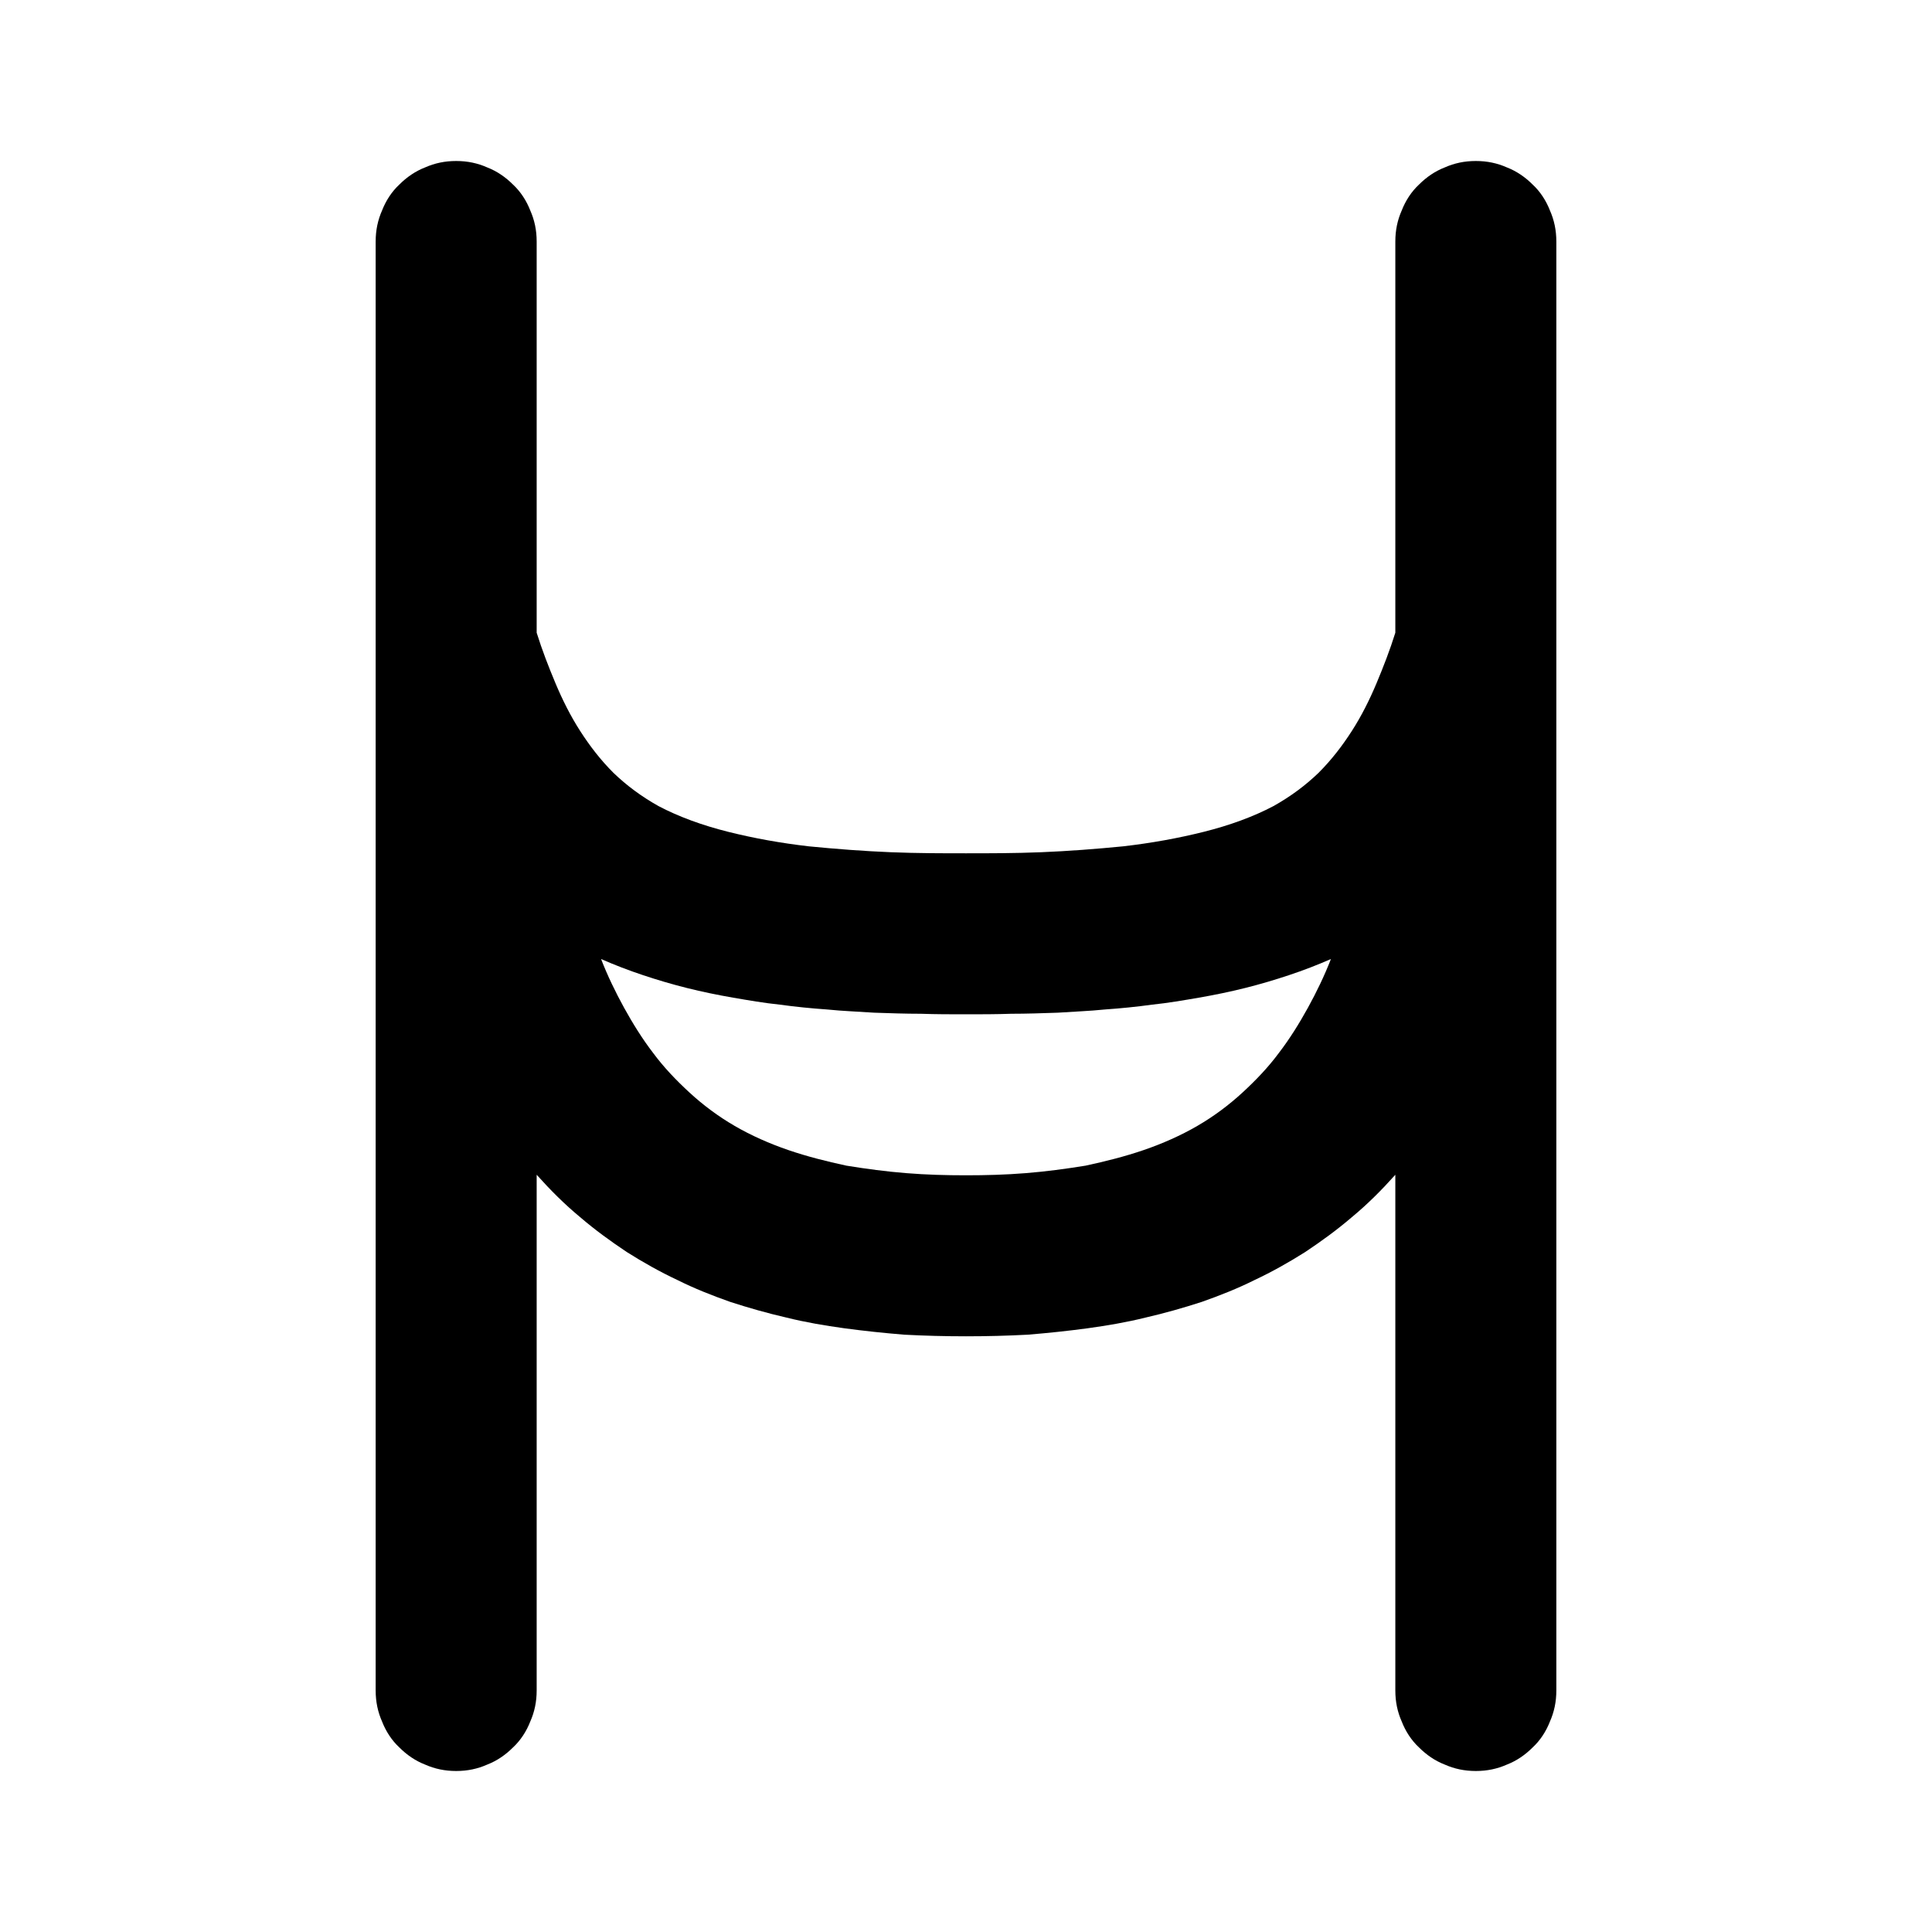
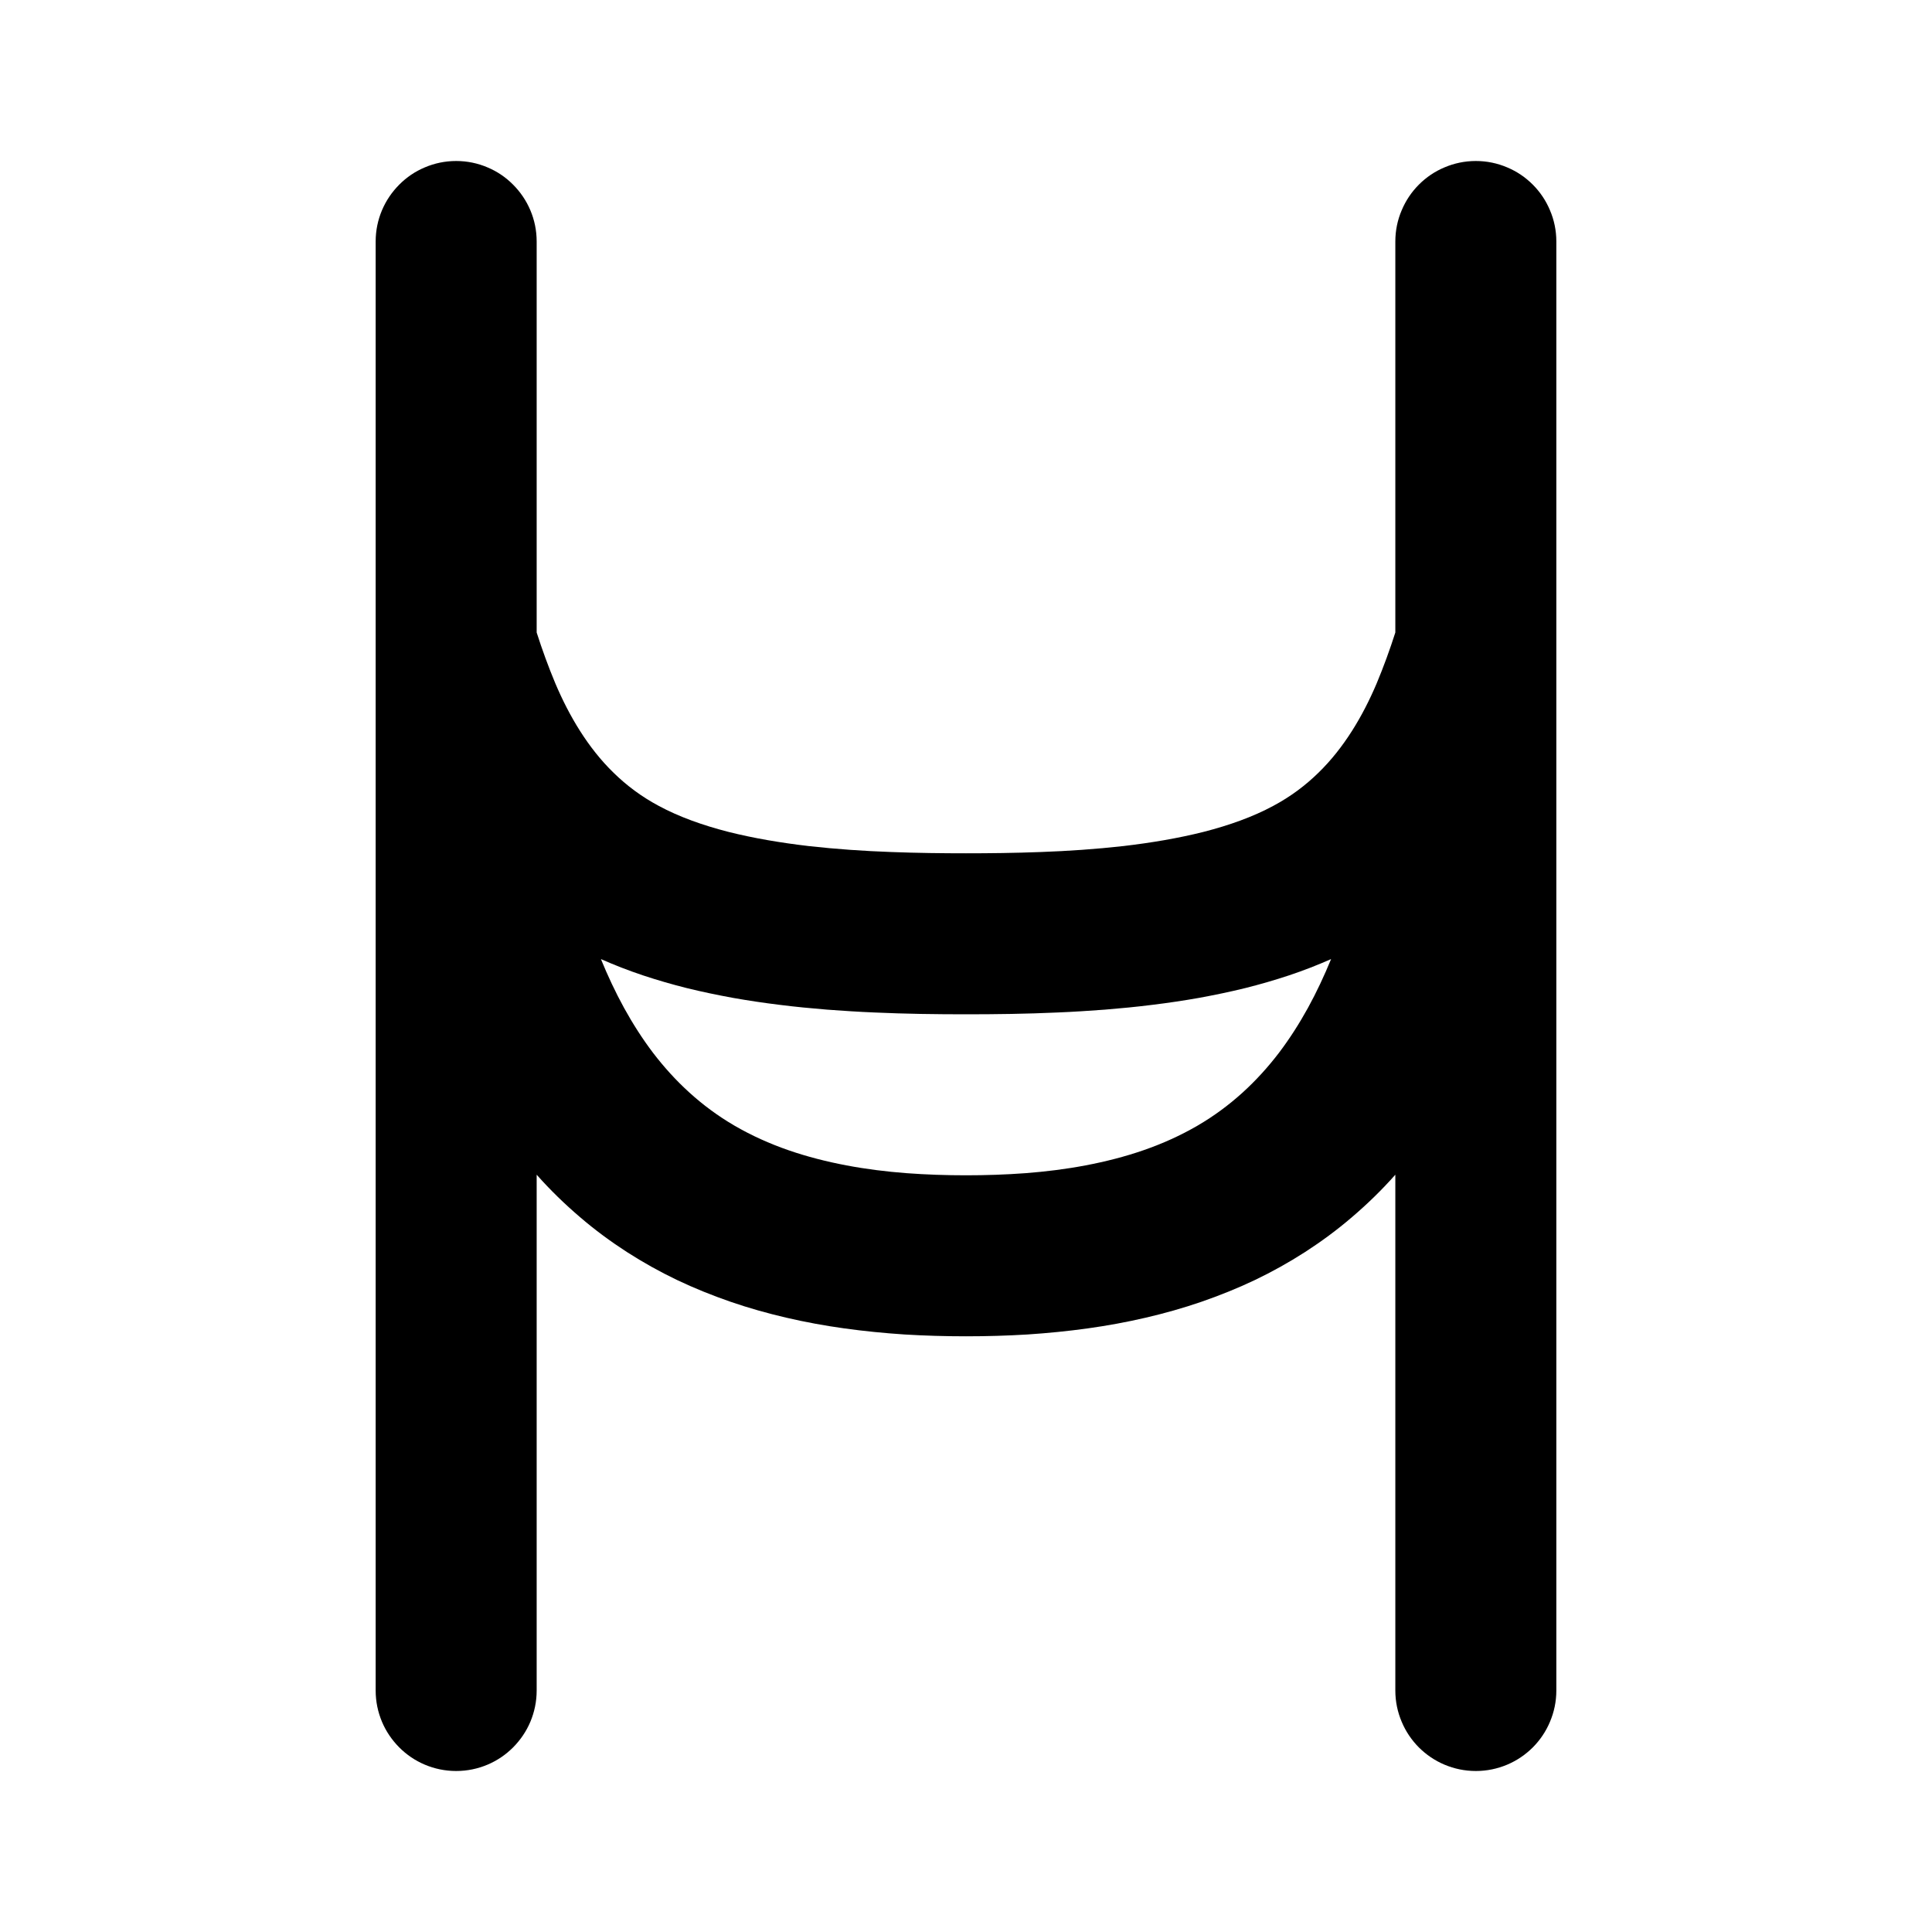
<svg xmlns="http://www.w3.org/2000/svg" width="36" height="36" viewBox="0 0 36 36" role="img" aria-label="Hersir">
-   <path fill="#000000" d="M7 4.5C7 4.29 7.04 4.1 7.12 3.92C7.19 3.74 7.3 3.57 7.44 3.44C7.58 3.3 7.74 3.19 7.92 3.12C8.1 3.04 8.29 3 8.5 3C8.71 3 8.9 3.04 9.08 3.12C9.26 3.19 9.42 3.3 9.56 3.44C9.7 3.57 9.81 3.74 9.88 3.92C9.96 4.1 10 4.29 10 4.5L10 11.79C10.1 12.11 10.22 12.42 10.35 12.73C10.48 13.04 10.63 13.34 10.81 13.62C10.99 13.9 11.19 14.16 11.43 14.4C11.68 14.64 11.95 14.84 12.27 15.02C12.65 15.22 13.09 15.38 13.57 15.5C14.05 15.62 14.55 15.71 15.07 15.77C15.58 15.82 16.1 15.86 16.6 15.88C17.1 15.9 17.57 15.9 18 15.9C18.43 15.9 18.9 15.9 19.4 15.88C19.9 15.86 20.42 15.82 20.93 15.77C21.45 15.71 21.95 15.62 22.43 15.5C22.91 15.38 23.35 15.22 23.73 15.02C24.05 14.84 24.32 14.64 24.57 14.4C24.81 14.16 25.01 13.9 25.19 13.62C25.37 13.34 25.52 13.04 25.65 12.73C25.78 12.42 25.9 12.11 26 11.79L26 4.5C26 4.29 26.04 4.1 26.12 3.92C26.19 3.74 26.3 3.57 26.44 3.44C26.58 3.3 26.74 3.19 26.92 3.12C27.1 3.04 27.29 3 27.5 3C27.71 3 27.9 3.04 28.08 3.12C28.26 3.19 28.42 3.3 28.56 3.44C28.7 3.57 28.81 3.74 28.88 3.92C28.96 4.1 29 4.29 29 4.5L29 31.5C29 31.71 28.96 31.9 28.88 32.08C28.81 32.26 28.7 32.43 28.56 32.56C28.42 32.7 28.26 32.81 28.08 32.88C27.9 32.96 27.71 33 27.5 33C27.29 33 27.1 32.96 26.92 32.88C26.74 32.81 26.58 32.7 26.44 32.56C26.3 32.43 26.19 32.26 26.12 32.08C26.04 31.9 26 31.71 26 31.5L26 21.89C25.74 22.18 25.48 22.44 25.19 22.68C24.91 22.92 24.62 23.13 24.32 23.33C24.02 23.52 23.7 23.7 23.38 23.85C23.06 24.01 22.73 24.14 22.39 24.26C22.05 24.37 21.7 24.47 21.35 24.55C20.99 24.64 20.63 24.7 20.27 24.75C19.9 24.8 19.52 24.84 19.15 24.87C18.77 24.89 18.39 24.9 18 24.9C17.61 24.9 17.23 24.89 16.85 24.87C16.48 24.84 16.1 24.8 15.73 24.75C15.37 24.7 15.01 24.64 14.65 24.55C14.3 24.47 13.95 24.37 13.61 24.26C13.27 24.14 12.94 24.01 12.62 23.85C12.3 23.7 11.98 23.52 11.68 23.33C11.38 23.13 11.09 22.92 10.81 22.68C10.52 22.44 10.26 22.18 10 21.89L10 31.5C10 31.71 9.96 31.9 9.88 32.08C9.81 32.26 9.7 32.43 9.56 32.56C9.42 32.7 9.26 32.81 9.08 32.88C8.9 32.96 8.71 33 8.5 33C8.29 33 8.1 32.96 7.92 32.88C7.74 32.81 7.58 32.7 7.44 32.56C7.3 32.43 7.19 32.26 7.12 32.08C7.04 31.9 7 31.71 7 31.5ZM11.2 17.87C11.32 18.18 11.47 18.49 11.63 18.78C11.79 19.07 11.97 19.36 12.17 19.62C12.37 19.89 12.6 20.13 12.85 20.36C13.1 20.59 13.38 20.8 13.69 20.98C14 21.16 14.34 21.31 14.69 21.43C15.04 21.55 15.4 21.64 15.77 21.72C16.14 21.78 16.51 21.83 16.89 21.86C17.26 21.89 17.63 21.9 18 21.9C18.37 21.9 18.74 21.89 19.11 21.86C19.49 21.83 19.86 21.78 20.23 21.72C20.6 21.64 20.96 21.55 21.31 21.43C21.66 21.31 22 21.16 22.31 20.98C22.62 20.8 22.9 20.59 23.15 20.36C23.4 20.13 23.63 19.89 23.83 19.62C24.03 19.36 24.21 19.07 24.37 18.78C24.53 18.49 24.68 18.18 24.8 17.87C24.55 17.98 24.29 18.08 24.02 18.17C23.75 18.26 23.48 18.34 23.2 18.41C22.92 18.48 22.63 18.54 22.34 18.59C22.05 18.64 21.76 18.69 21.47 18.72C21.18 18.76 20.88 18.79 20.59 18.81C20.3 18.84 20 18.85 19.71 18.87C19.42 18.88 19.13 18.89 18.84 18.89C18.56 18.9 18.28 18.9 18 18.9C17.72 18.9 17.44 18.9 17.16 18.89C16.87 18.89 16.58 18.88 16.29 18.87C16 18.85 15.7 18.84 15.41 18.81C15.12 18.79 14.82 18.76 14.53 18.72C14.24 18.69 13.95 18.64 13.66 18.59C13.37 18.54 13.08 18.48 12.8 18.41C12.52 18.34 12.25 18.26 11.98 18.17C11.71 18.08 11.45 17.98 11.2 17.87Z" />
+   <path fill="#000000" d="M7 4.5C7 4.293 7.042 4.096 7.118 3.917C7.194 3.737 7.305 3.575 7.44 3.44C7.576 3.303 7.736 3.194 7.916 3.119C8.096 3.042 8.293 3 8.5 3C8.707 3 8.904 3.042 9.084 3.119C9.264 3.194 9.424 3.303 9.56 3.44C9.695 3.575 9.806 3.737 9.882 3.917C9.958 4.096 10 4.293 10 4.5L10 11.786C10.102 12.105 10.218 12.423 10.347 12.732C10.478 13.041 10.63 13.34 10.808 13.62C10.986 13.9 11.192 14.165 11.434 14.4C11.675 14.636 11.952 14.844 12.274 15.016C12.654 15.221 13.094 15.378 13.57 15.5C14.046 15.62 14.554 15.705 15.067 15.765C15.582 15.823 16.102 15.858 16.602 15.876C17.098 15.895 17.574 15.9 18 15.9C18.426 15.9 18.902 15.895 19.398 15.876C19.898 15.858 20.418 15.823 20.933 15.765C21.446 15.705 21.954 15.62 22.43 15.5C22.906 15.378 23.346 15.221 23.726 15.016C24.048 14.844 24.325 14.636 24.566 14.4C24.808 14.165 25.014 13.9 25.192 13.62C25.37 13.34 25.522 13.041 25.653 12.732C25.782 12.423 25.898 12.105 26 11.786L26 4.5C26 4.293 26.042 4.096 26.119 3.917C26.194 3.737 26.304 3.575 26.439 3.44C26.576 3.303 26.736 3.194 26.916 3.119C27.097 3.042 27.293 3 27.5 3C27.707 3 27.903 3.042 28.084 3.119C28.264 3.194 28.424 3.303 28.561 3.44C28.696 3.575 28.806 3.737 28.881 3.917C28.958 4.096 29 4.293 29 4.5L29 31.5C29 31.707 28.958 31.903 28.881 32.084C28.806 32.264 28.696 32.425 28.561 32.561C28.424 32.697 28.264 32.806 28.084 32.882C27.903 32.958 27.707 33 27.5 33C27.293 33 27.097 32.958 26.916 32.882C26.736 32.806 26.576 32.697 26.439 32.561C26.304 32.425 26.194 32.264 26.119 32.084C26.042 31.903 26 31.707 26 31.5L26 21.889C25.744 22.178 25.475 22.438 25.194 22.678C24.914 22.919 24.621 23.134 24.318 23.33C24.016 23.524 23.704 23.698 23.382 23.852C23.059 24.006 22.726 24.139 22.389 24.256C22.05 24.373 21.702 24.471 21.349 24.553C20.994 24.636 20.632 24.702 20.266 24.753C19.898 24.804 19.525 24.841 19.147 24.866C18.768 24.889 18.386 24.9 18 24.9C17.614 24.9 17.232 24.889 16.853 24.866C16.475 24.841 16.102 24.804 15.734 24.753C15.368 24.702 15.006 24.636 14.651 24.553C14.298 24.471 13.95 24.373 13.611 24.256C13.274 24.139 12.941 24.006 12.618 23.852C12.296 23.698 11.984 23.524 11.682 23.33C11.379 23.134 11.086 22.919 10.806 22.678C10.525 22.438 10.256 22.178 10 21.889L10 31.5C10 31.707 9.958 31.903 9.882 32.084C9.806 32.264 9.695 32.425 9.56 32.561C9.424 32.697 9.264 32.806 9.084 32.882C8.904 32.958 8.707 33 8.5 33C8.293 33 8.096 32.958 7.916 32.882C7.736 32.806 7.576 32.697 7.44 32.561C7.305 32.425 7.194 32.264 7.118 32.084C7.042 31.903 7 31.707 7 31.5ZM11.197 17.871C11.325 18.183 11.467 18.487 11.629 18.782C11.79 19.074 11.97 19.356 12.171 19.621C12.374 19.886 12.598 20.134 12.85 20.362C13.102 20.59 13.379 20.796 13.688 20.976C14.005 21.16 14.341 21.311 14.69 21.432C15.038 21.553 15.402 21.645 15.77 21.715C16.138 21.785 16.512 21.831 16.886 21.86C17.261 21.888 17.634 21.9 18 21.9C18.366 21.9 18.739 21.888 19.114 21.86C19.488 21.831 19.862 21.785 20.23 21.715C20.598 21.645 20.962 21.553 21.31 21.432C21.659 21.311 21.995 21.16 22.312 20.976C22.621 20.796 22.898 20.59 23.15 20.362C23.402 20.134 23.626 19.886 23.829 19.621C24.03 19.356 24.21 19.074 24.371 18.782C24.533 18.487 24.675 18.183 24.803 17.871C24.55 17.983 24.29 18.084 24.021 18.174C23.75 18.264 23.477 18.343 23.197 18.413C22.917 18.482 22.63 18.541 22.342 18.594C22.054 18.645 21.765 18.688 21.47 18.724C21.178 18.761 20.883 18.789 20.59 18.813C20.296 18.835 20.002 18.854 19.71 18.866C19.419 18.879 19.13 18.888 18.843 18.893C18.558 18.898 18.275 18.9 18 18.9C17.725 18.9 17.442 18.898 17.157 18.893C16.87 18.888 16.581 18.879 16.29 18.866C15.998 18.854 15.704 18.835 15.41 18.813C15.117 18.789 14.822 18.761 14.53 18.724C14.235 18.688 13.946 18.645 13.658 18.594C13.37 18.541 13.083 18.482 12.803 18.413C12.523 18.343 12.25 18.264 11.979 18.174C11.71 18.084 11.45 17.983 11.197 17.871Z" />
</svg>
